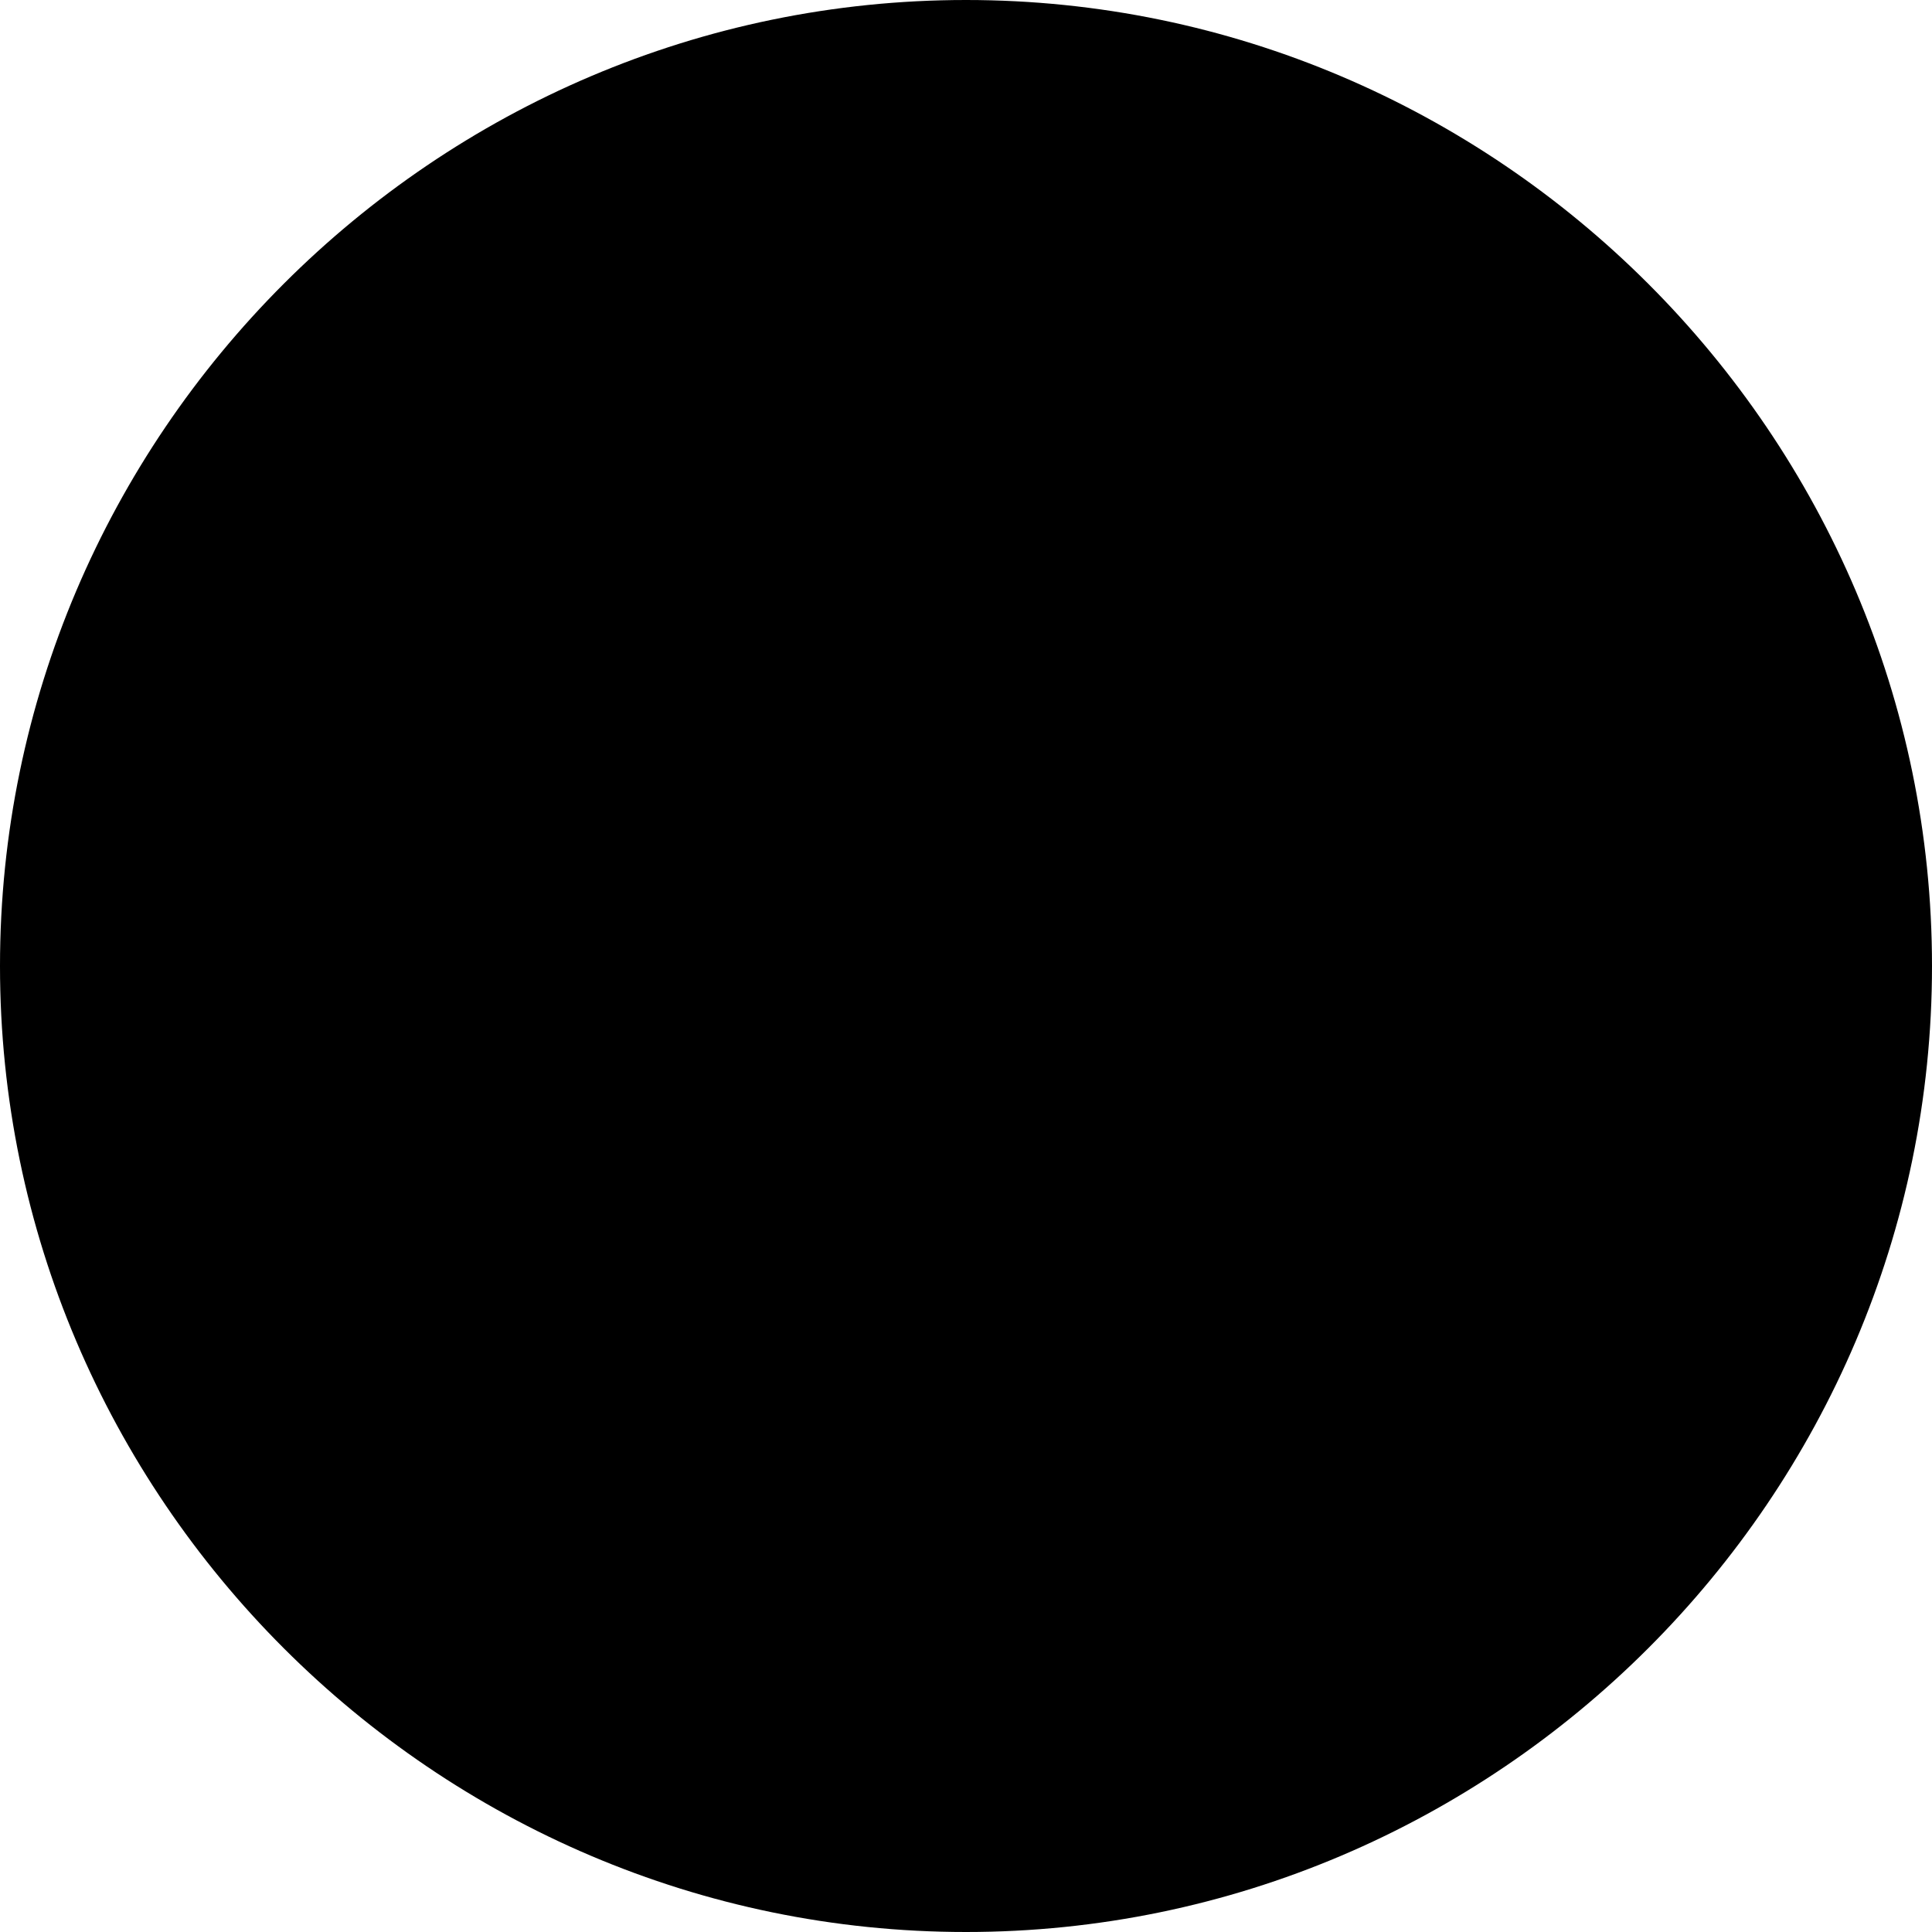
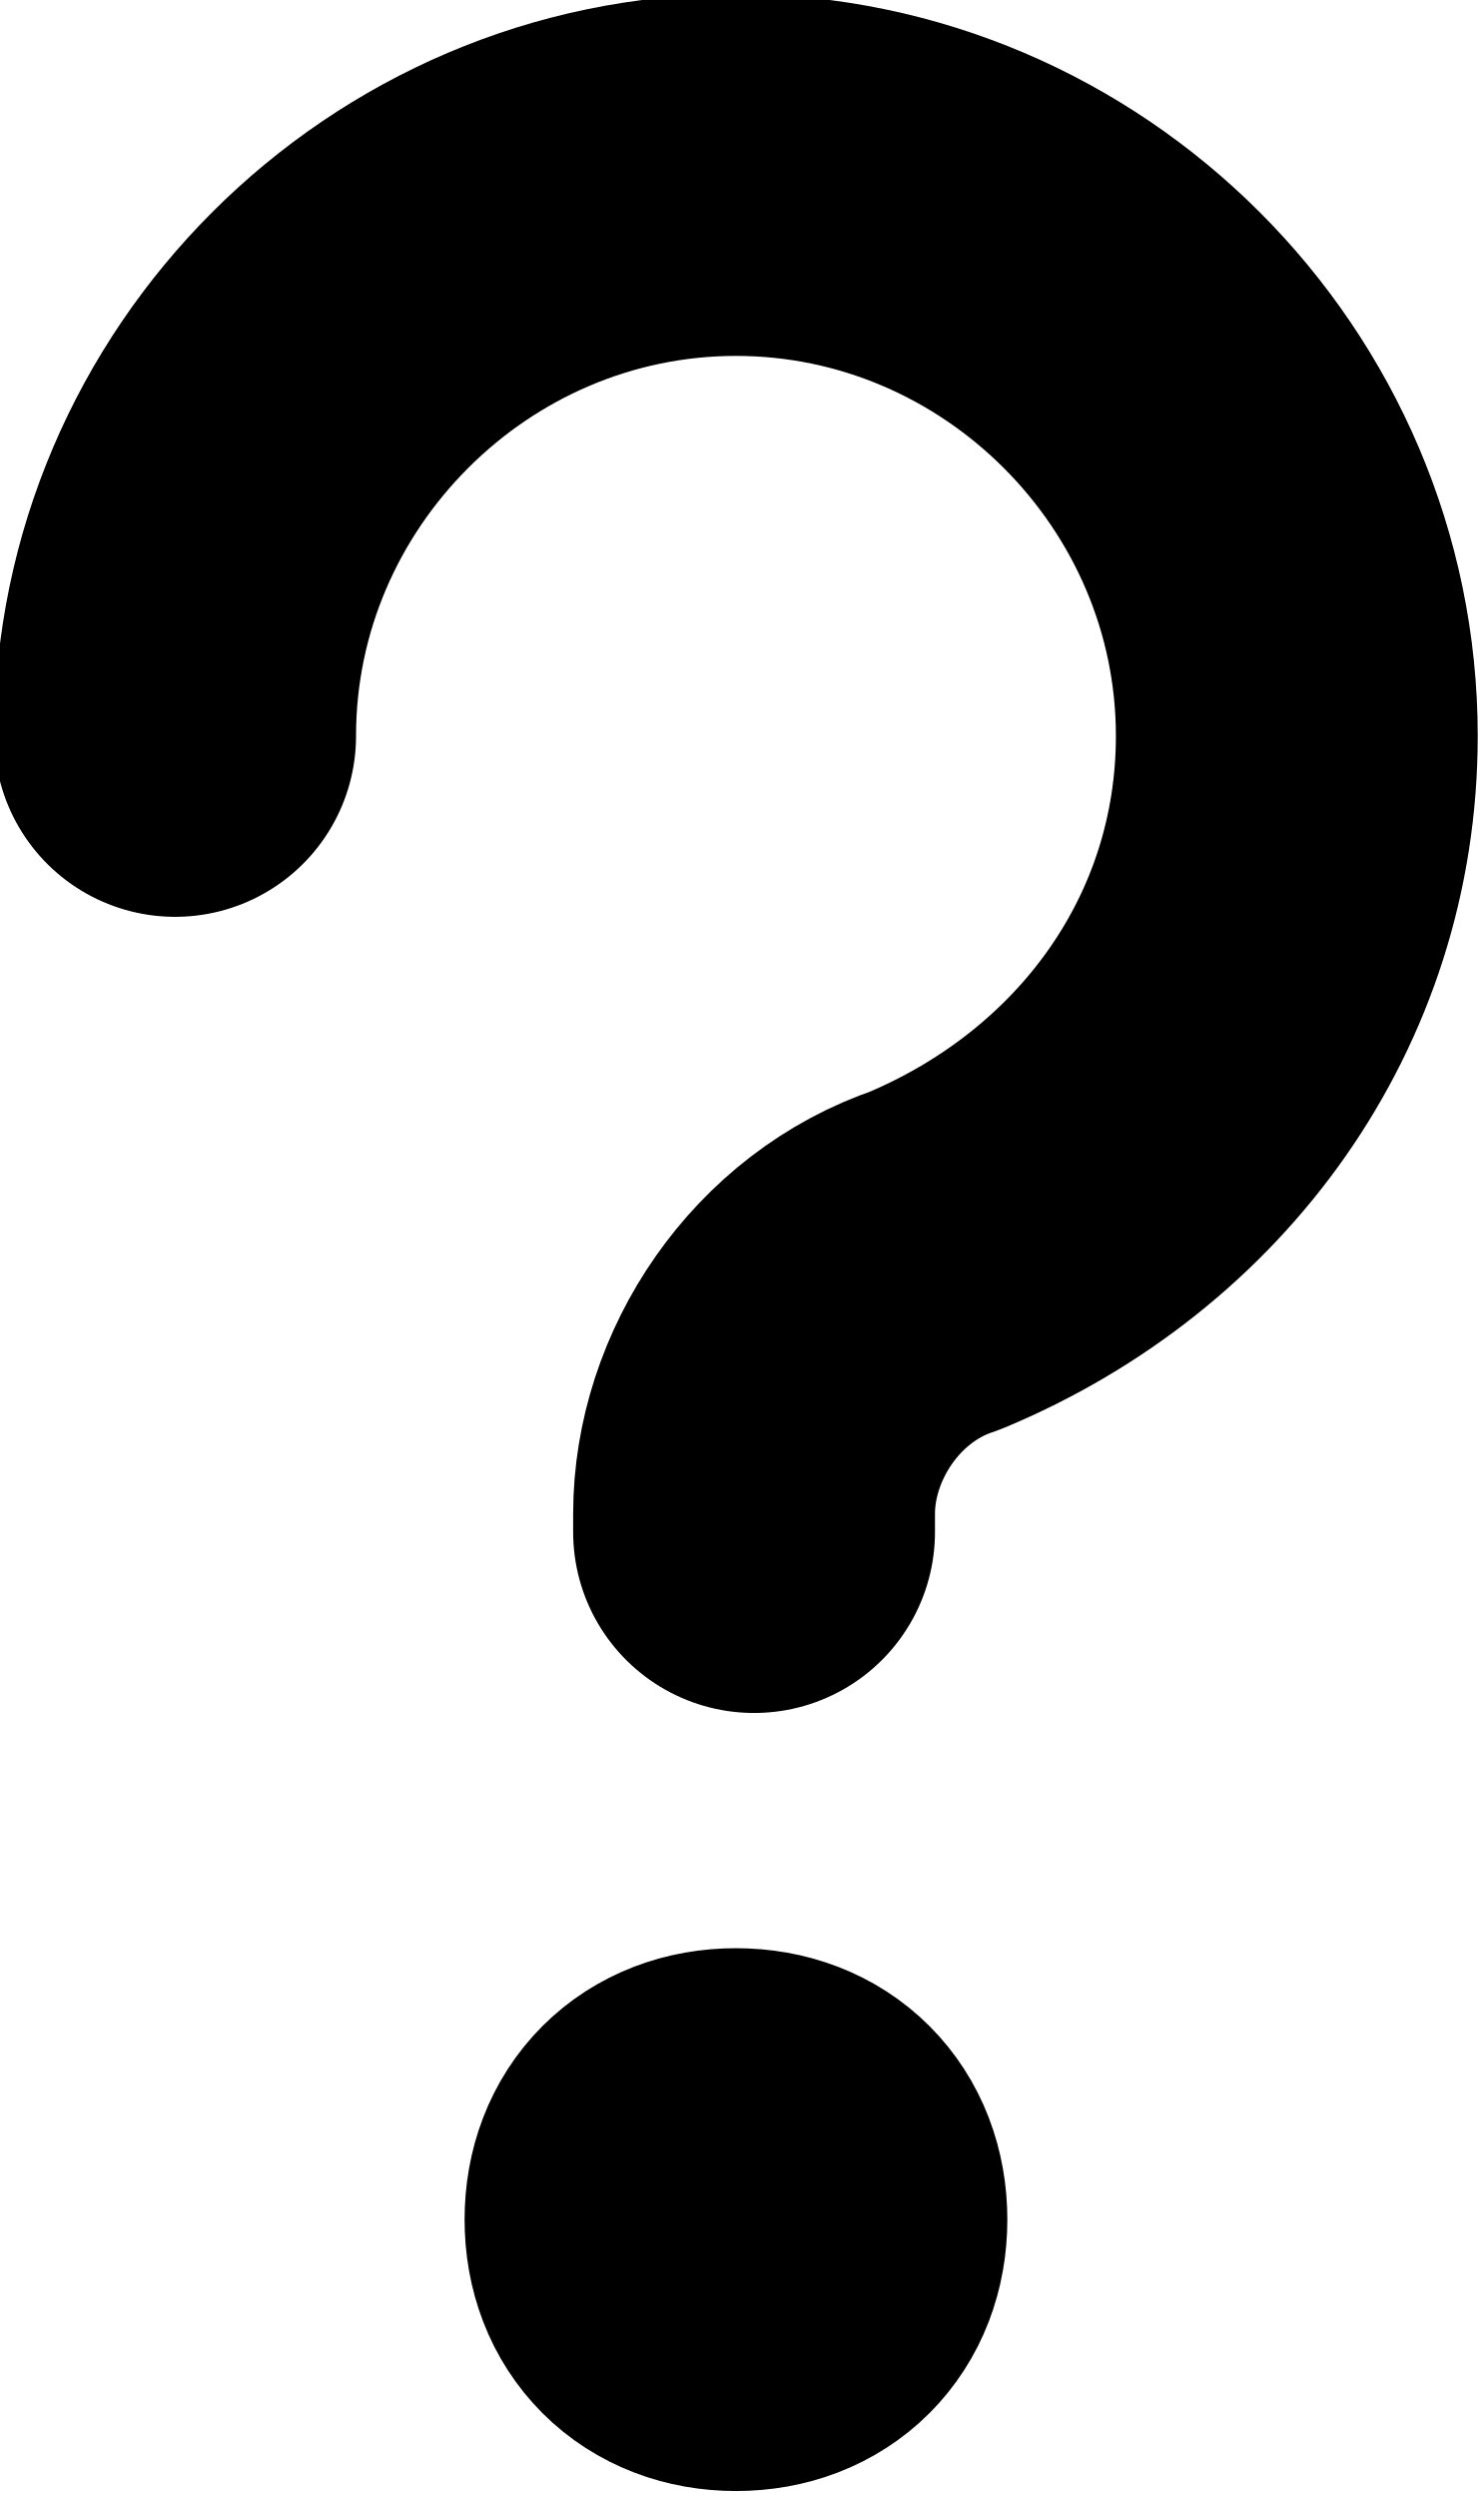
- <svg xmlns="http://www.w3.org/2000/svg" version="1.1" fill="currentColor" id="Слой_1" x="0" y="0" viewBox="0 0 20 20" xml:space="preserve">
-   <g id="Group_2">
-     <path d="M909 732c5.5 0 10 4.5 10 10s-4.5 10-10 10-10-4.5-10-10 4.5-10 10-10z" fill="inherit" transform="translate(-899 -732)" />
-     <path fill="currentColor" d="M907.5 744.1v-.2c0-.4 0-.8.1-1.3.1-.3.2-.5.4-.8.2-.2.4-.4.6-.5.2-.1.4-.2.5-.4l.4-.4c.1-.2.1-.3.1-.5s0-.3-.1-.5c-.1-.1-.2-.3-.4-.3-.2-.1-.3-.1-.5-.1s-.4 0-.5.1c-.2.1-.3.2-.4.4-.1.2-.2.4-.2.6h-2.1c0-.6.1-1.1.5-1.6.3-.4.7-.7 1.2-.9.5-.2 1-.3 1.6-.3.6 0 1.2.1 1.7.3.5.2.9.5 1.2.9.3.4.4.9.4 1.4 0 .3-.1.7-.2 1-.1.3-.3.5-.5.7-.2.2-.5.4-.8.6-.2.1-.4.3-.6.4-.1.1-.3.3-.3.5-.1.2-.1.5-.1.7v.2h-2zm1 3c-.3 0-.6-.1-.9-.4-.2-.2-.4-.5-.3-.8 0-.3.1-.6.3-.8.2-.2.5-.4.9-.3.3 0 .6.1.8.3.2.2.4.5.4.8 0 .2-.1.4-.2.6-.1.2-.3.3-.4.4-.2.2-.4.2-.6.2z" transform="translate(-899 -732)" />
-   </g>
+ <svg xmlns="http://www.w3.org/2000/svg" version="1.1" x="0" y="0" viewBox="0 0 8.2 13.8" xml:space="preserve">
+   <path d="M.968 4.067c0-1.7 1.4-3.1 3.1-3.1 1.7 0 3.1 1.4 3.1 3.1 0 1.3-.8 2.4-2 2.9-.6.2-1 .8-1 1.4v.1m-.1 3.3c-.3 0-.5.2-.5.5s.2.5.5.5.5-.2.5-.5-.2-.5-.5-.5" fill="none" stroke="currentColor" stroke-width="2" stroke-linecap="round" stroke-linejoin="round" />
</svg>
